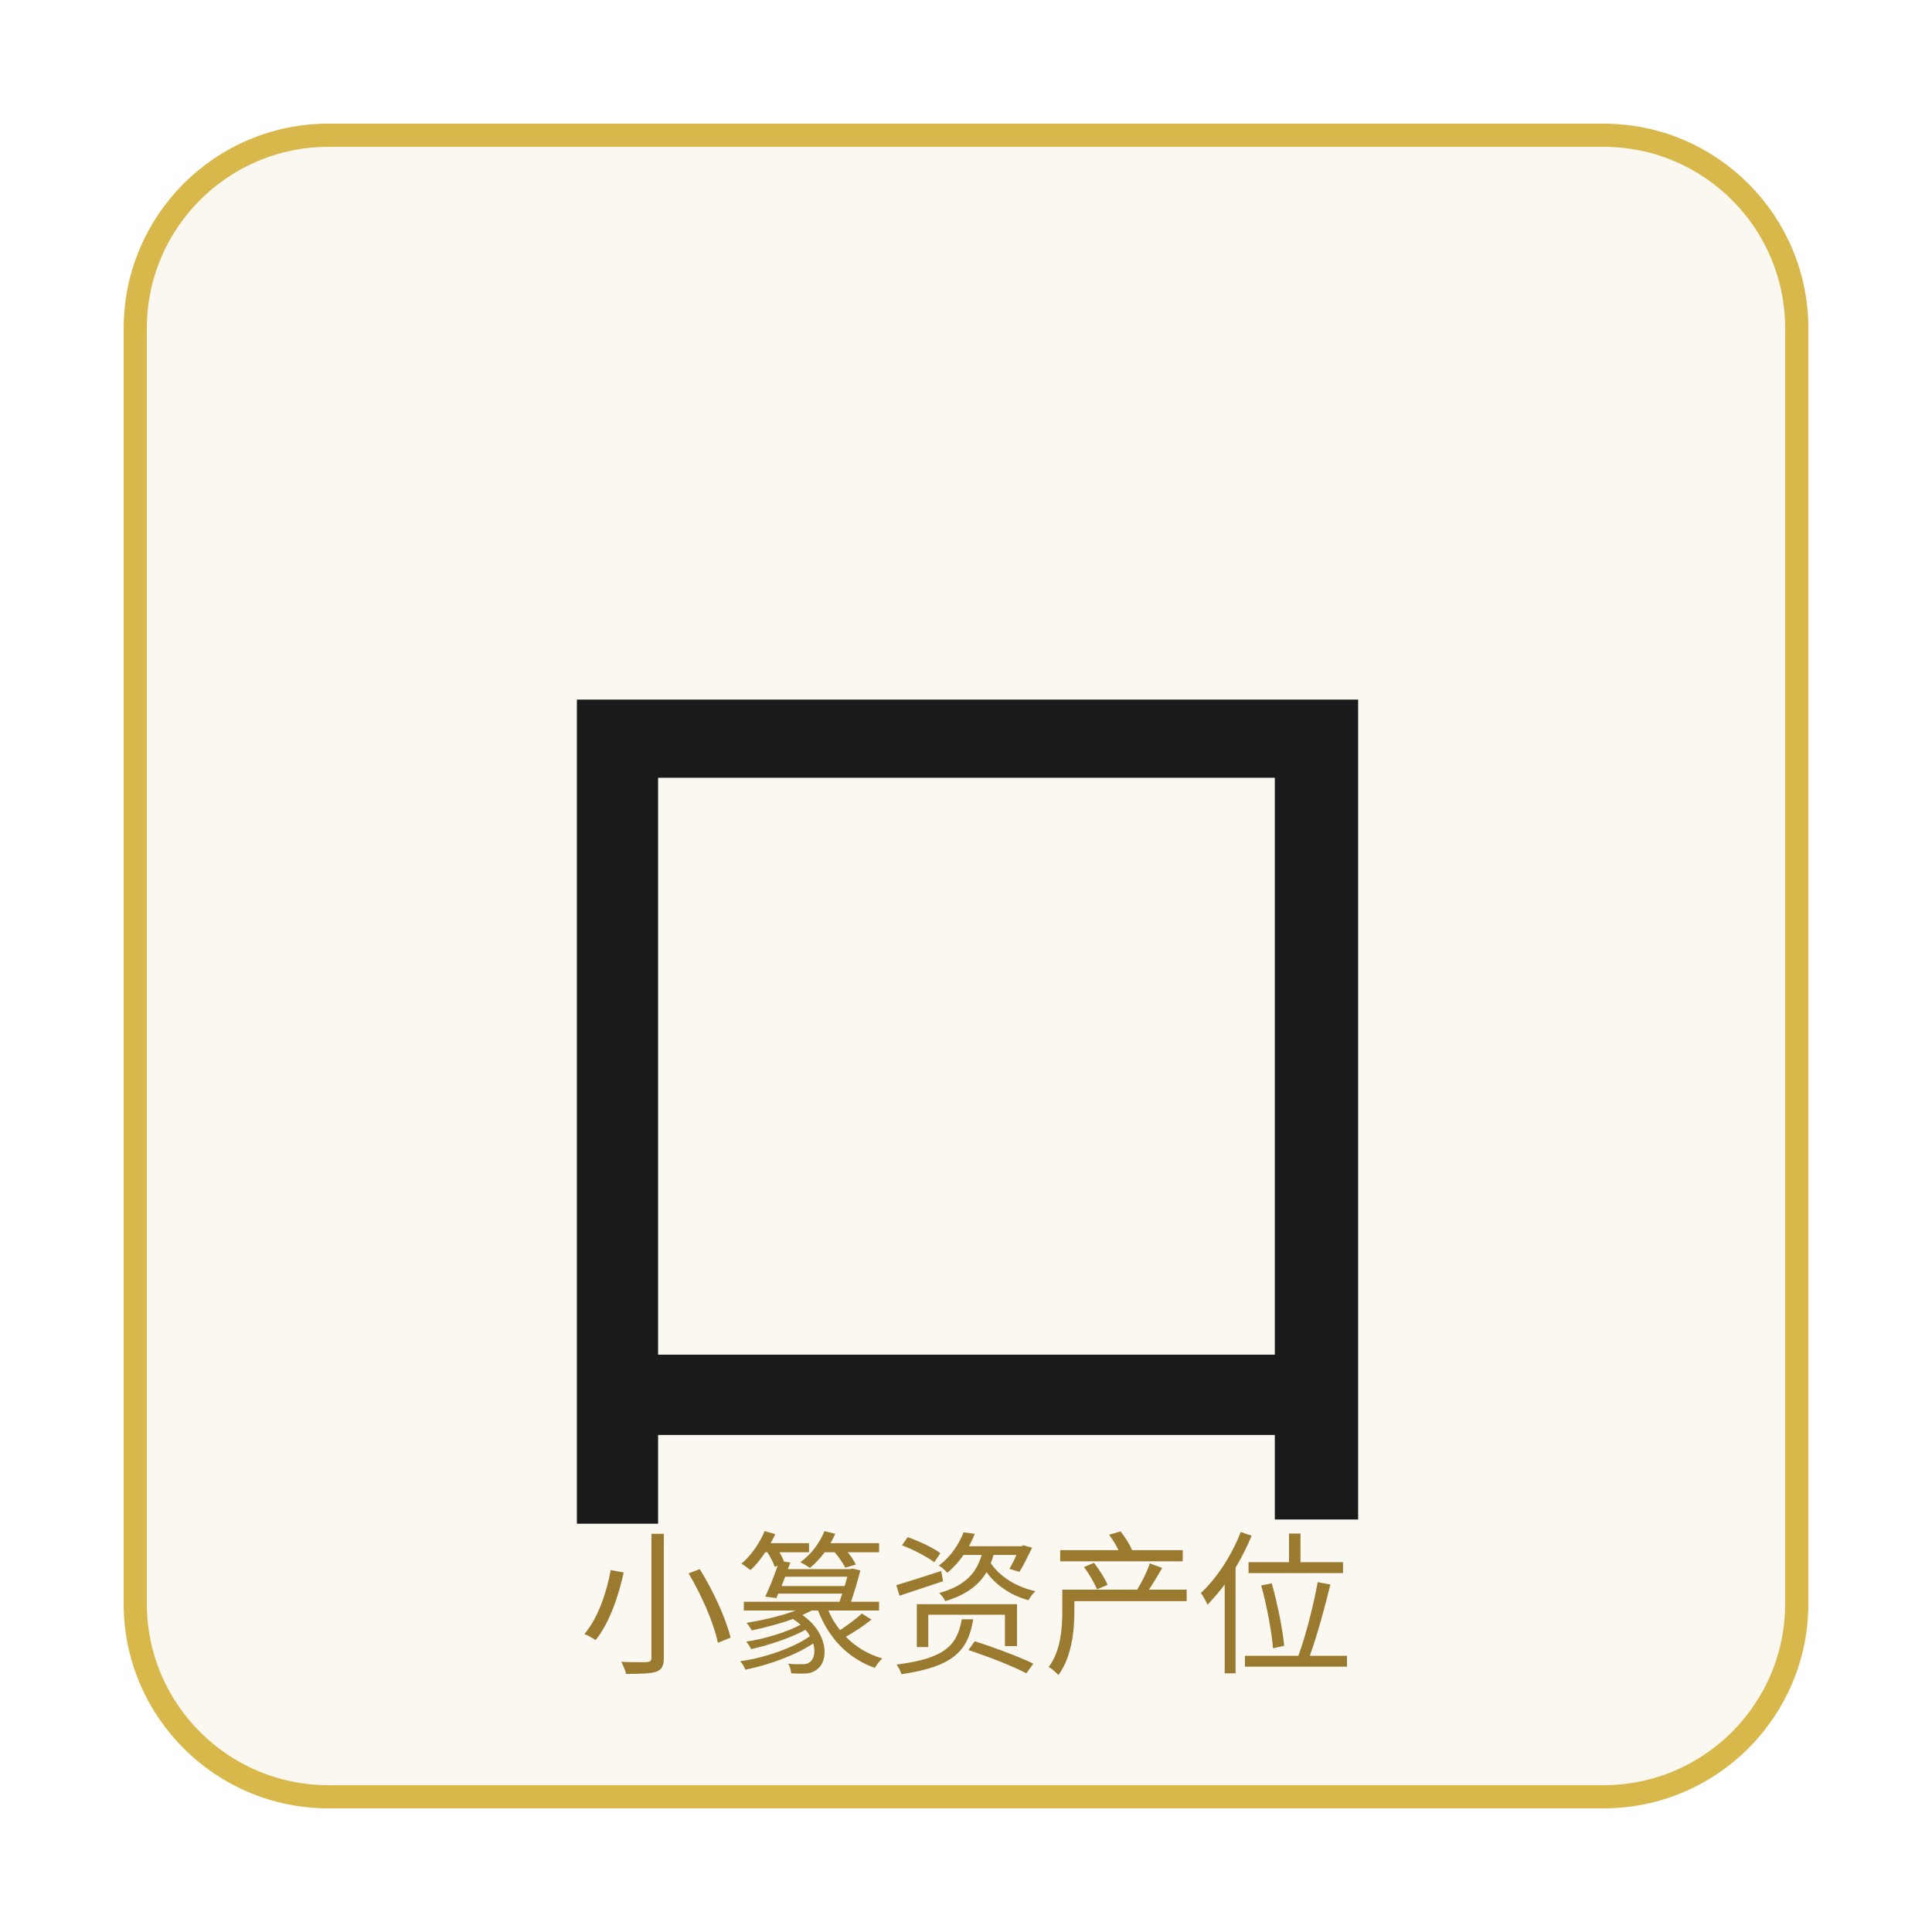
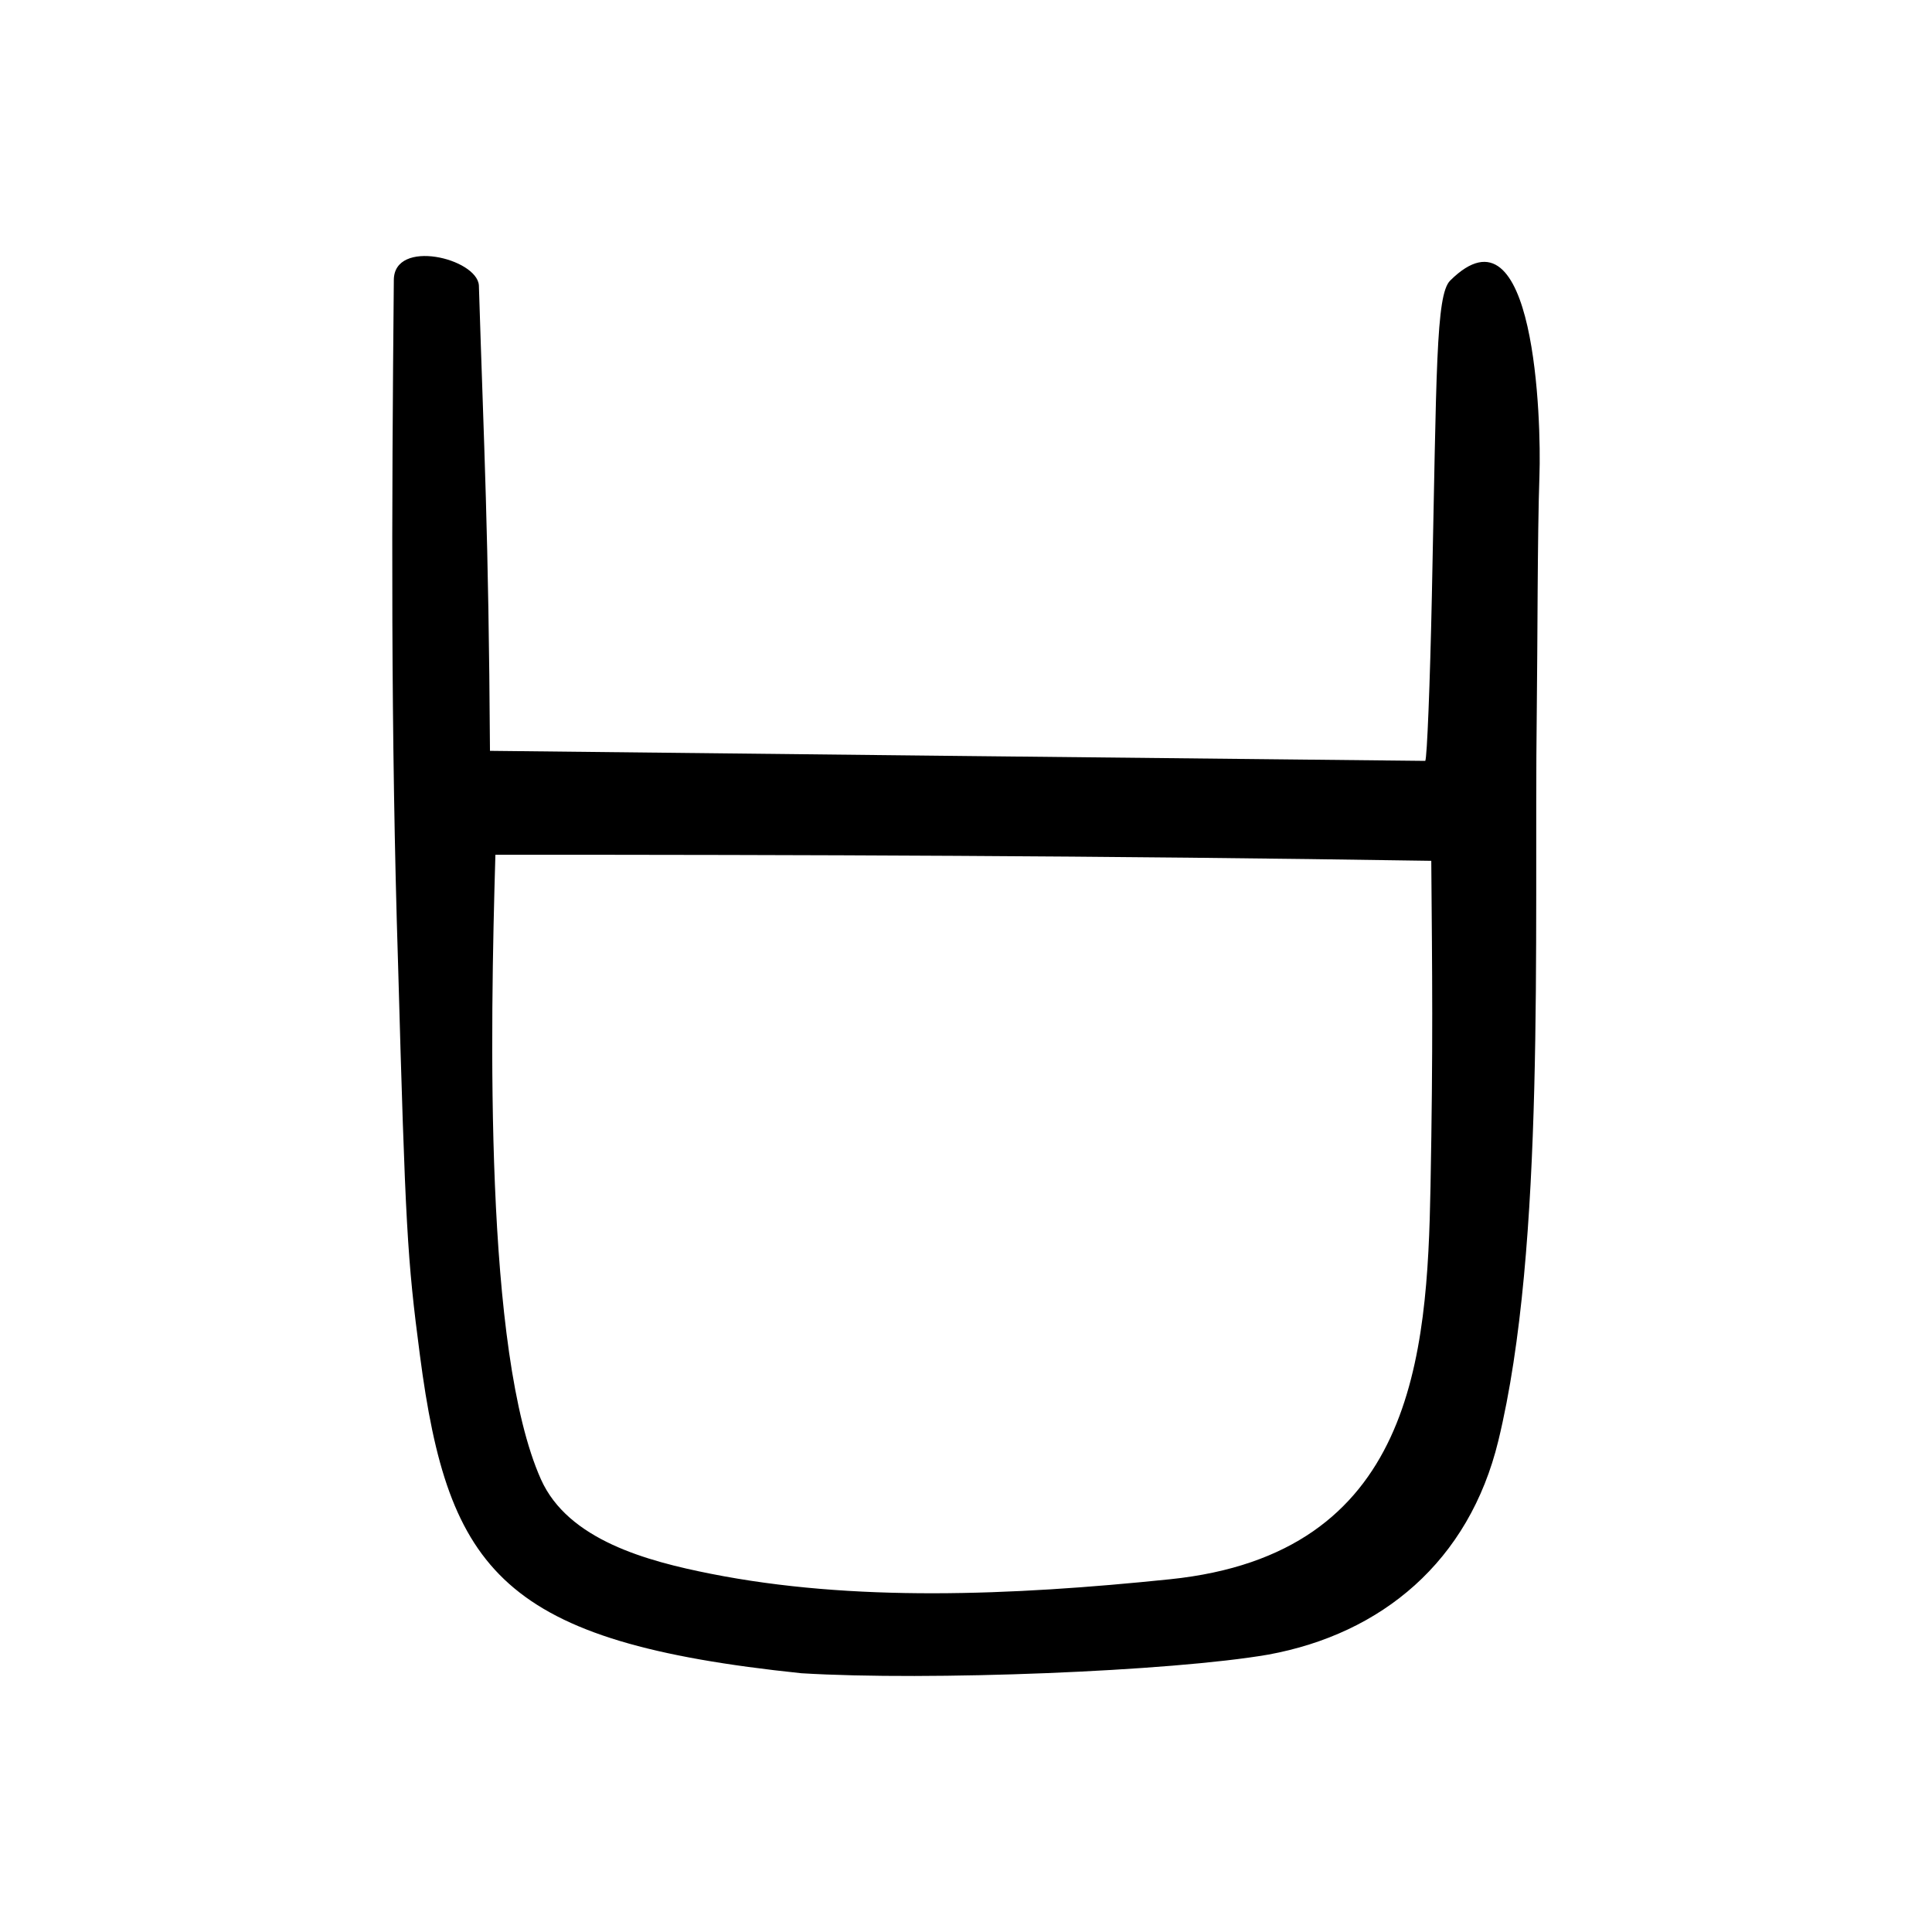
- <svg xmlns="http://www.w3.org/2000/svg" viewBox="0 0 100 100">
-   <rect x="7" y="7" width="86" height="86" rx="10" fill="#faf7f0" stroke="#d4af37" stroke-width="1.2" opacity="0.9" />
-   <text x="50" y="57" text-anchor="middle" dominant-baseline="middle" fill="#1a1a1a" font-size="54" font-family="STSong, Songti SC, serif">口</text>
-   <text x="50" y="86" text-anchor="middle" fill="#9a7a2f" font-size="8" font-family="PingFang SC, sans-serif">小篆资产位</text>
+ <svg xmlns="http://www.w3.org/2000/svg" viewBox="0 0 300 300" height="300" width="300" id="svg4446" version="1.1">
+   <defs id="defs4450" />
+   <path id="path4456" d="m 124.431,259.819 c -46.409,-4.841 -54.829,-15.698 -59.225,-49.37 -1.976,-15.025 -2.249,-19.919 -3.392,-60.654 -1.146,-36.185 -0.997,-70.453 -0.661,-106.339 0.061,-6.463 12.884,-3.335 13.207,0.843 0.8,25.695 1.508,38.11 1.723,72.291 50.872,0.558 97.129,1.06 145.232,1.559 0.274,-0.443 0.735,-11.972 1.024,-25.621 0.74,-34.934 0.6,-46.735 2.845,-48.963 13.206,-13.107 14.161,21.952 13.86,30.284 -0.322,9.41 -0.281,25.935 -0.416,36.721 -0.438,35.262 1.39,82.783 -5.965,113.142 -4.55,18.783 -18.143,29.989 -35.712,33.212 -15.095,2.607 -52.693,4.108 -72.521,2.895 z m 57.267,-14.595 c 37.837,-3.91 39.93,-34.507 40.43,-60.926 0.413,-21.844 0.261,-33.093 0.12,-50.63 -51.458,-0.804 -96.878,-0.944 -145.323,-0.944 -0.793,27.136 -1.76,77.201 7.066,96.973 4.215,9.442 16.492,12.713 26.354,14.672 22.052,4.379 46.485,3.424 71.353,0.855 z" style="fill:#000000;stroke-width:0.726" />
</svg>
